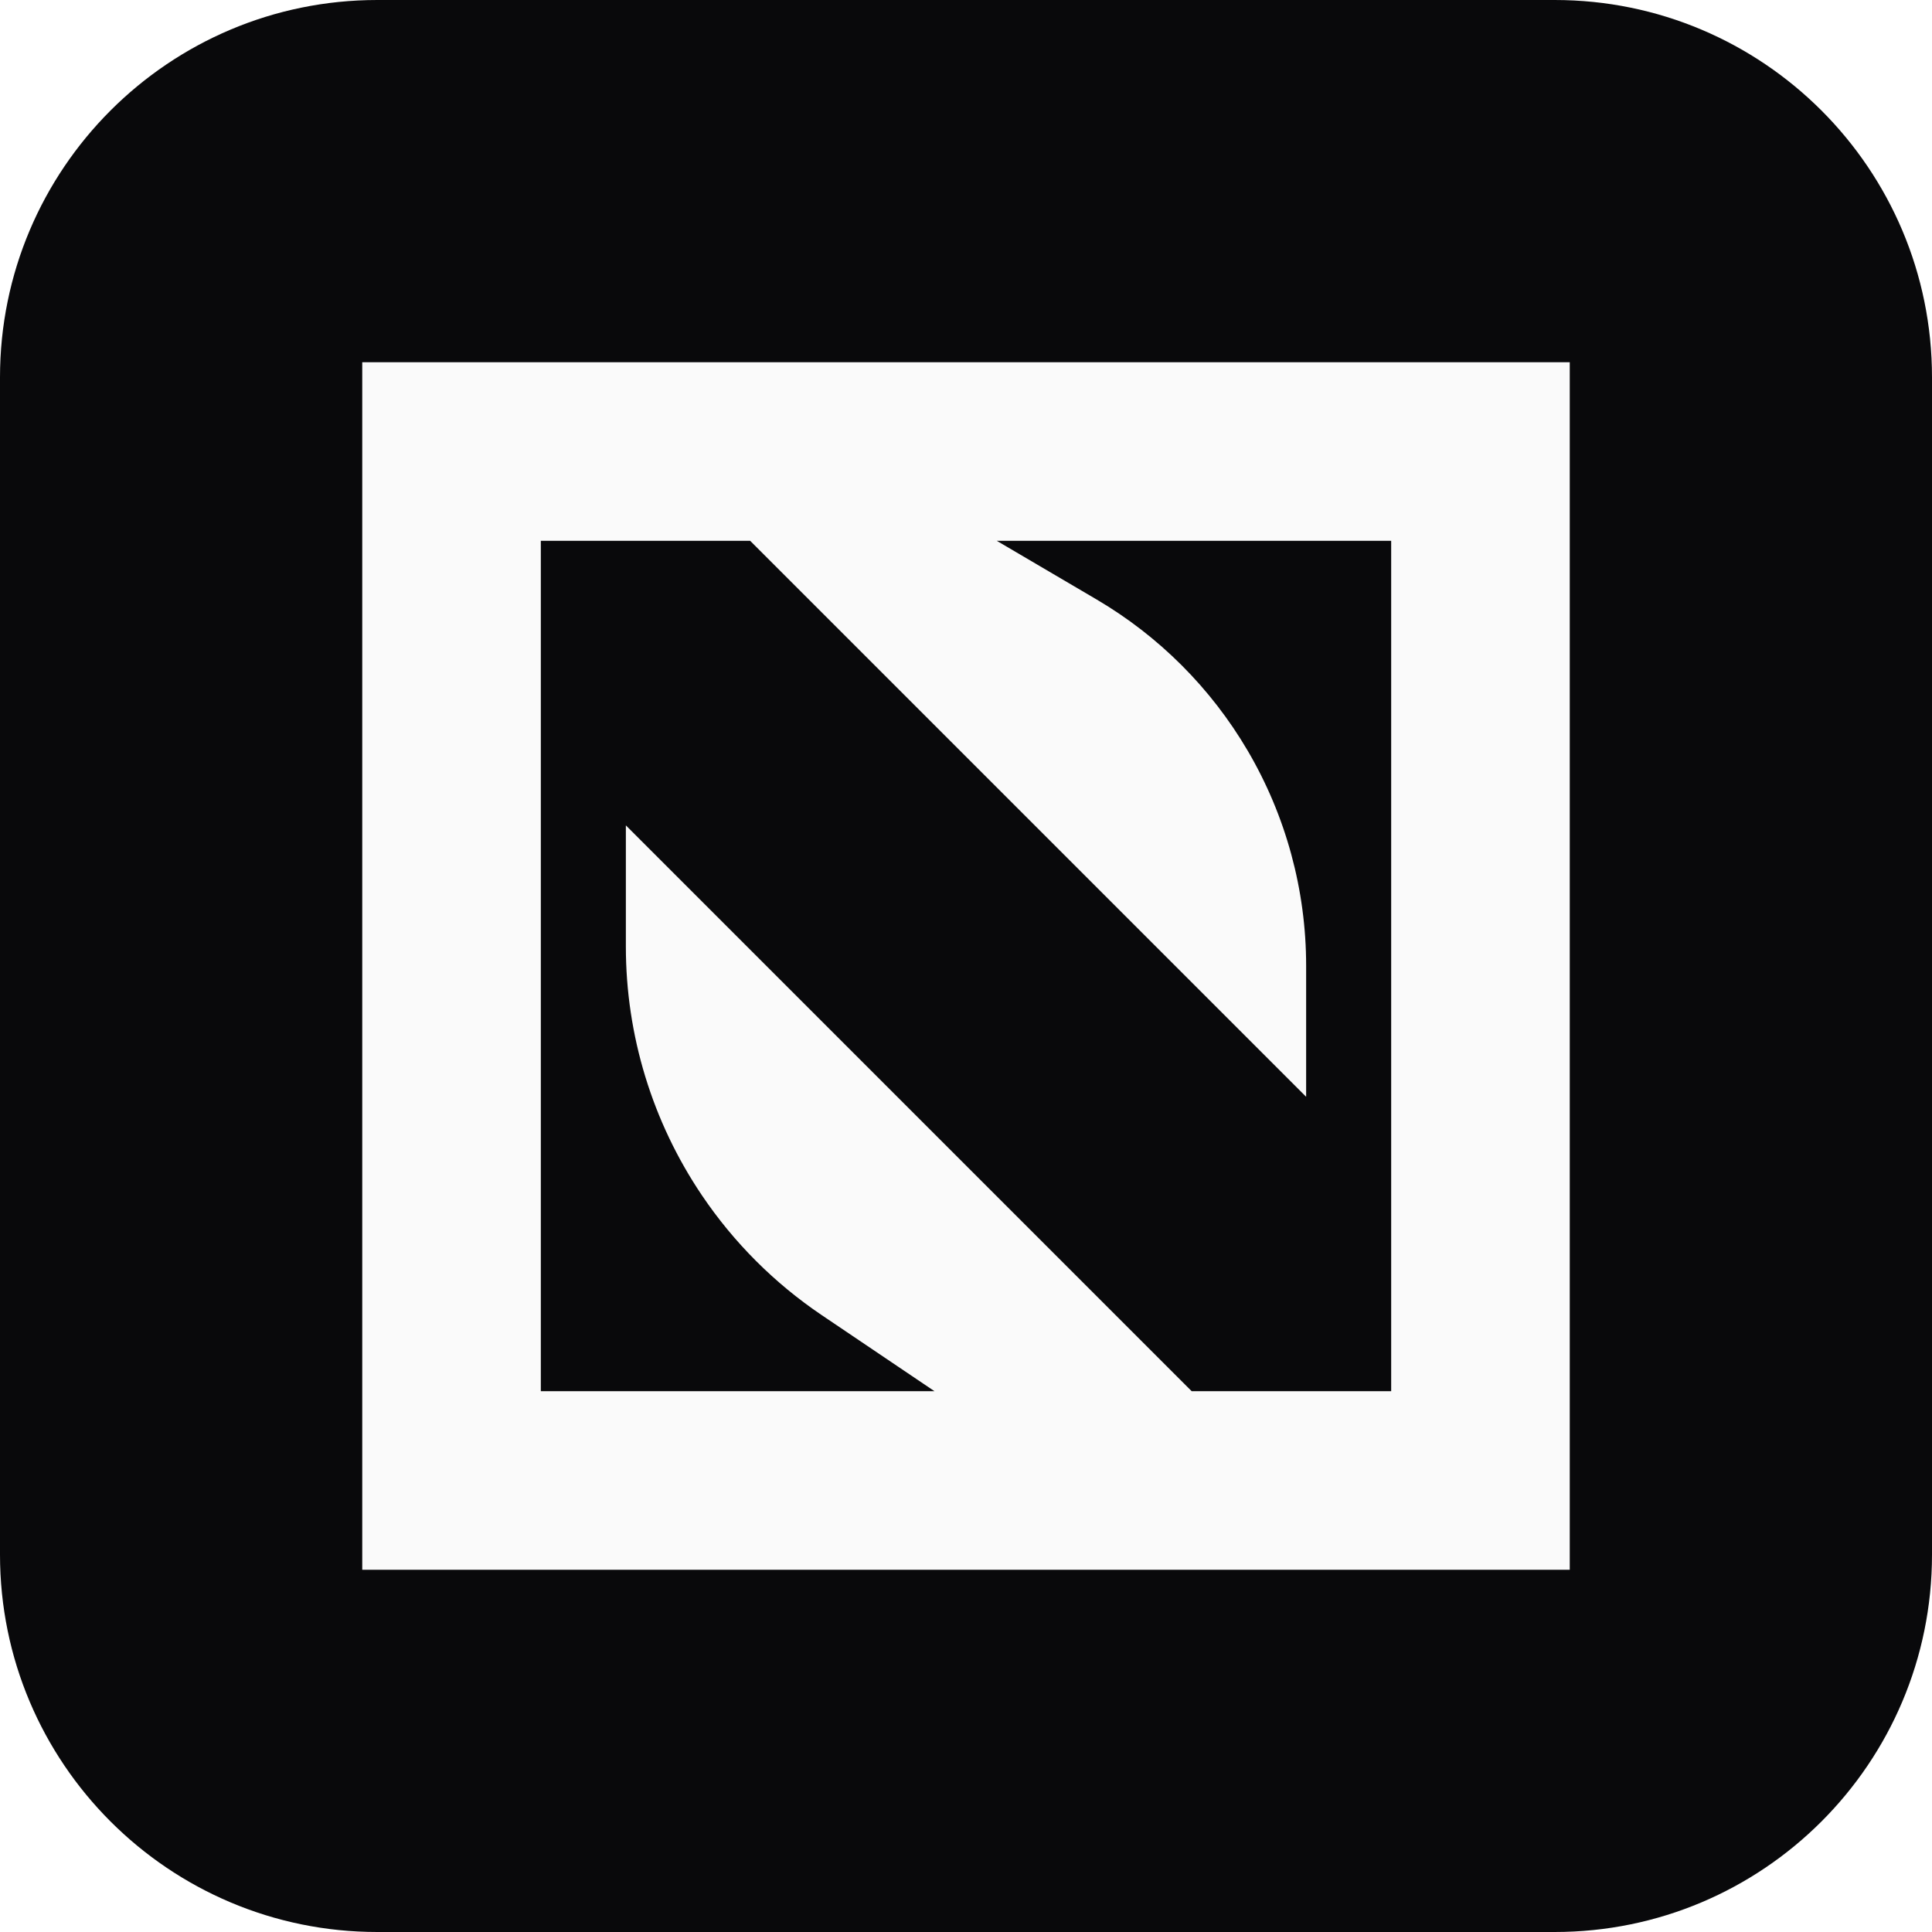
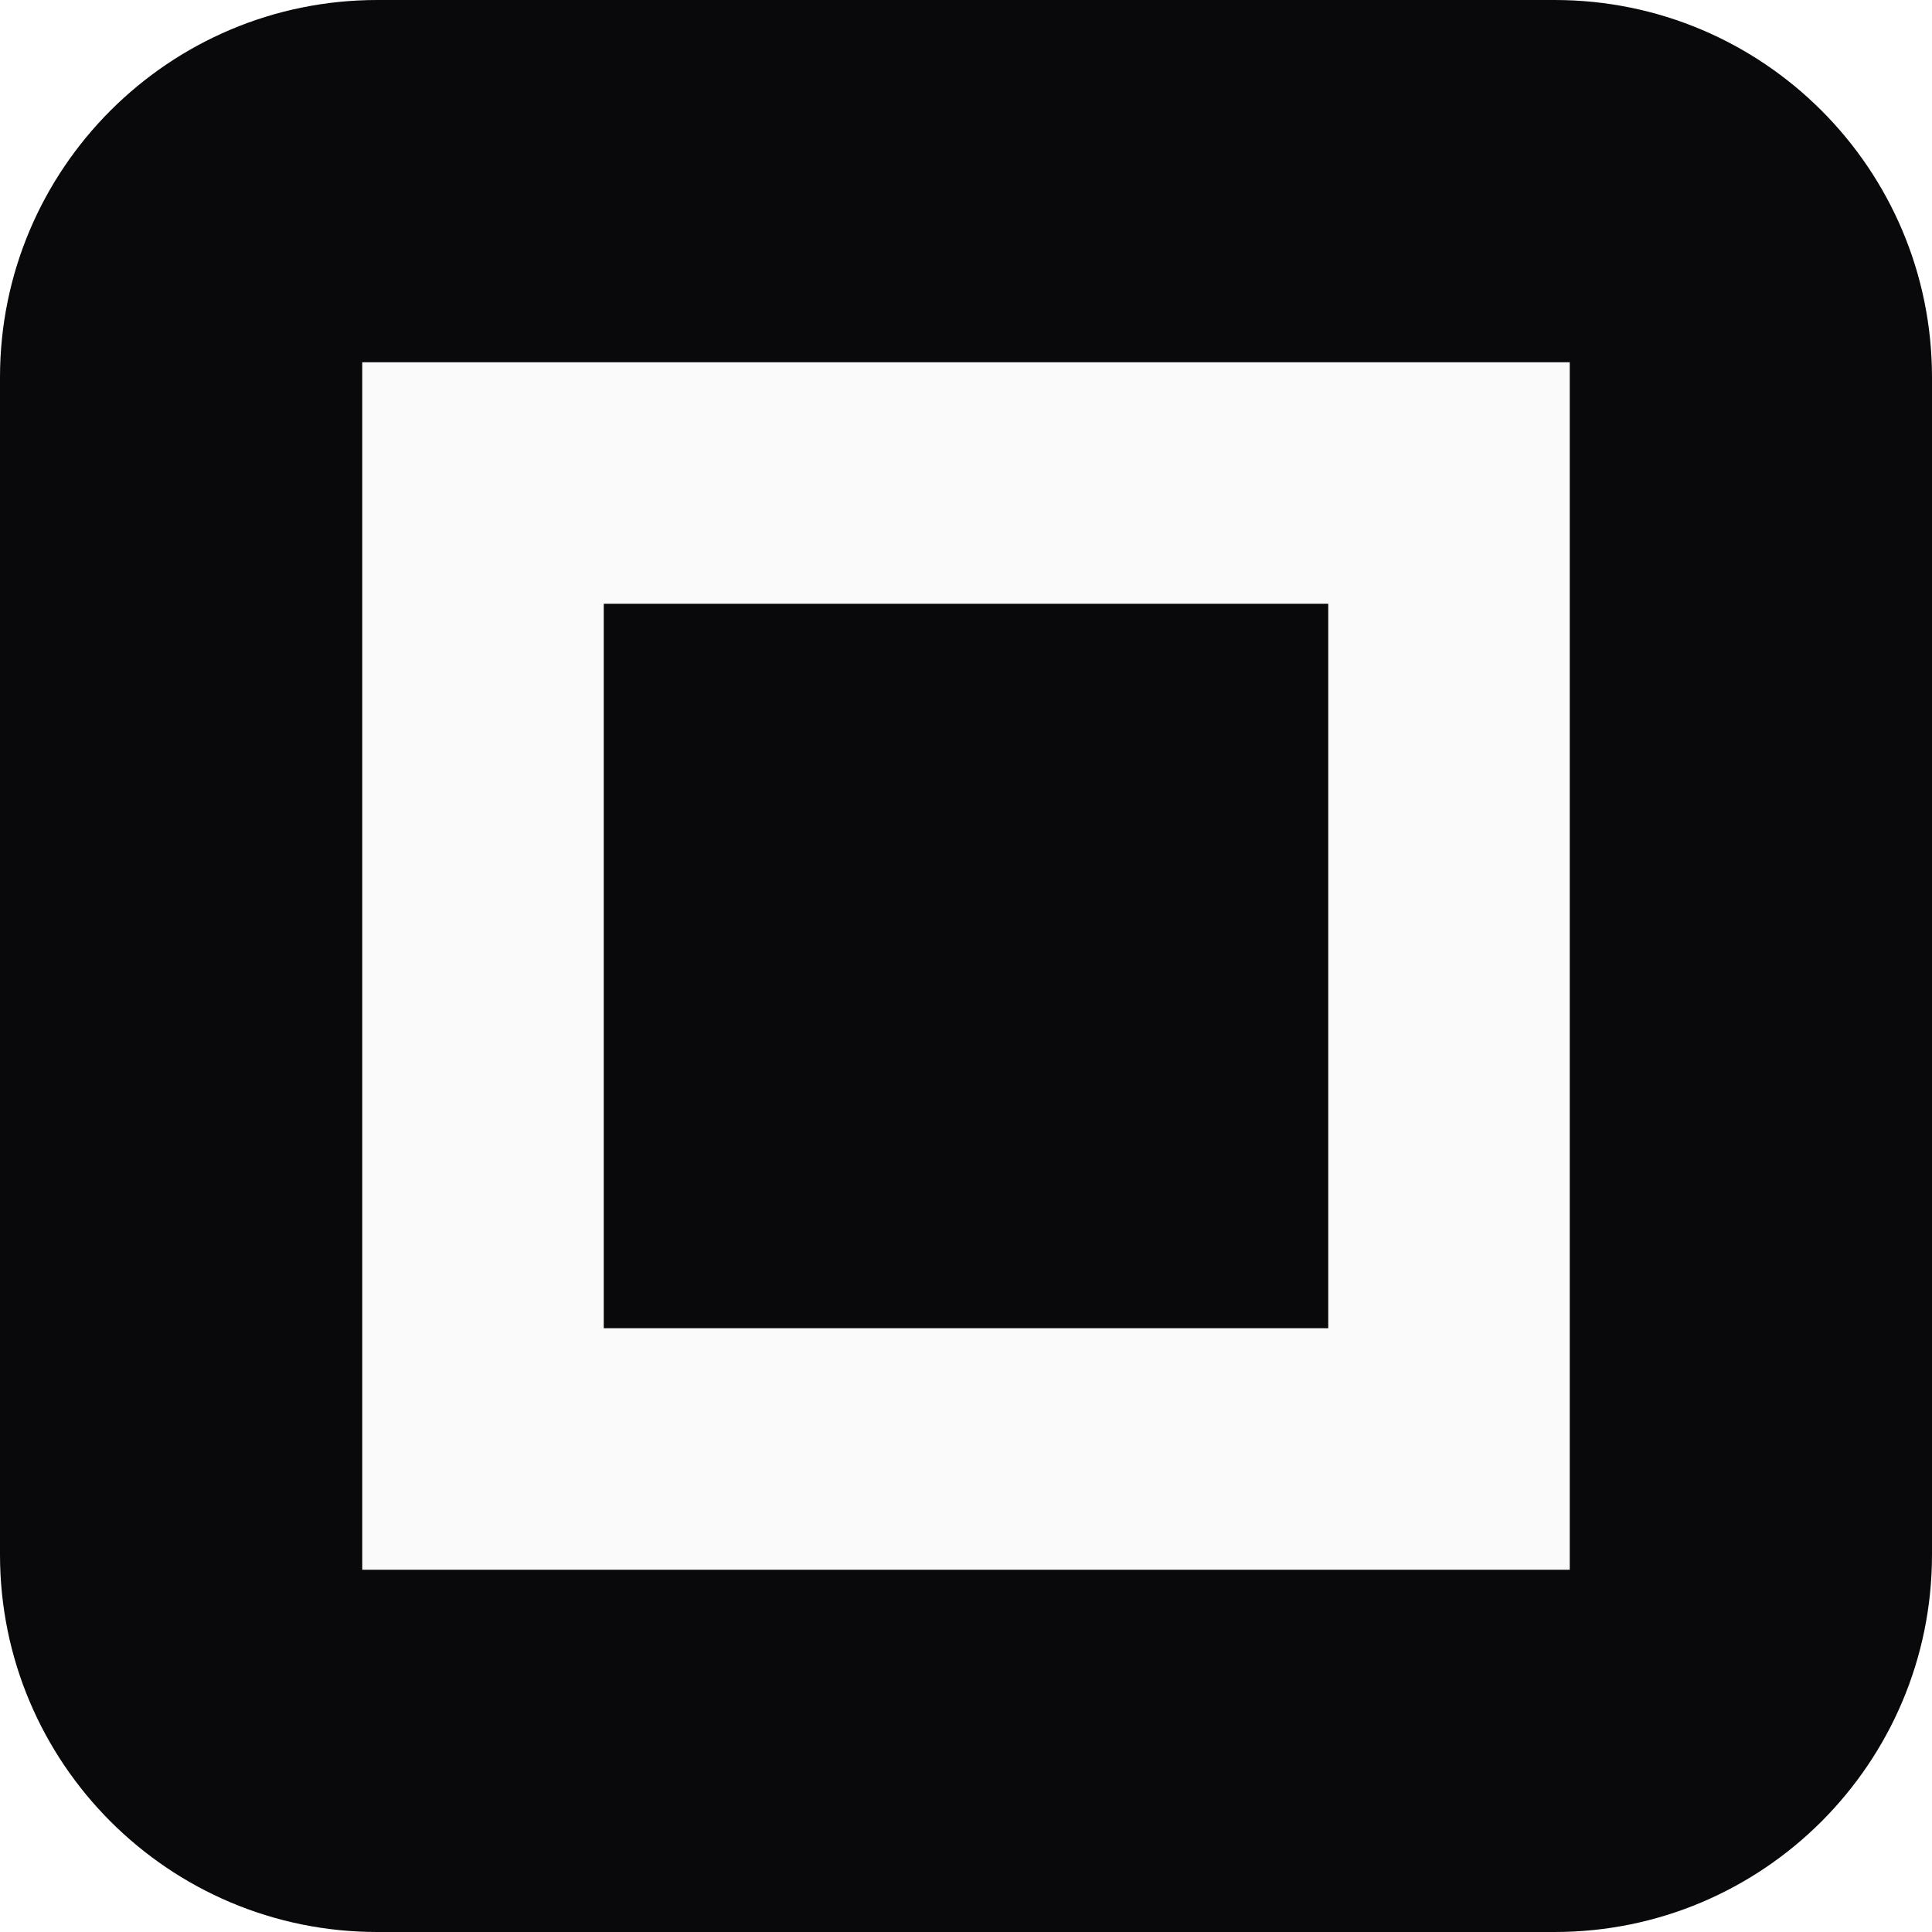
<svg xmlns="http://www.w3.org/2000/svg" width="128" height="128" viewBox="0 0 128 128" fill="none">
  <rect width="128" height="128" rx="25" fill="#09090B" />
-   <path fill-rule="evenodd" clip-rule="evenodd" d="M104 24H24V104H104V24ZM78.95 92.169L41.465 54.683V62.718C41.465 68.588 43.219 74.324 46.502 79.19C48.615 82.322 51.312 85.019 54.444 87.132L61.91 92.169H35.831V35.831H49.702L86.535 72.665V63.984C86.535 58.97 85.196 54.047 82.656 49.724C80.226 45.587 76.779 42.14 72.642 39.71L66.04 35.831H92.169V92.169H78.95Z" fill="#FAFAFA" />
+   <path fill-rule="evenodd" clip-rule="evenodd" d="M88 40H40V88H88V40ZM24 24V104H104V24H24Z" fill="#FAFAFA" />
</svg>
